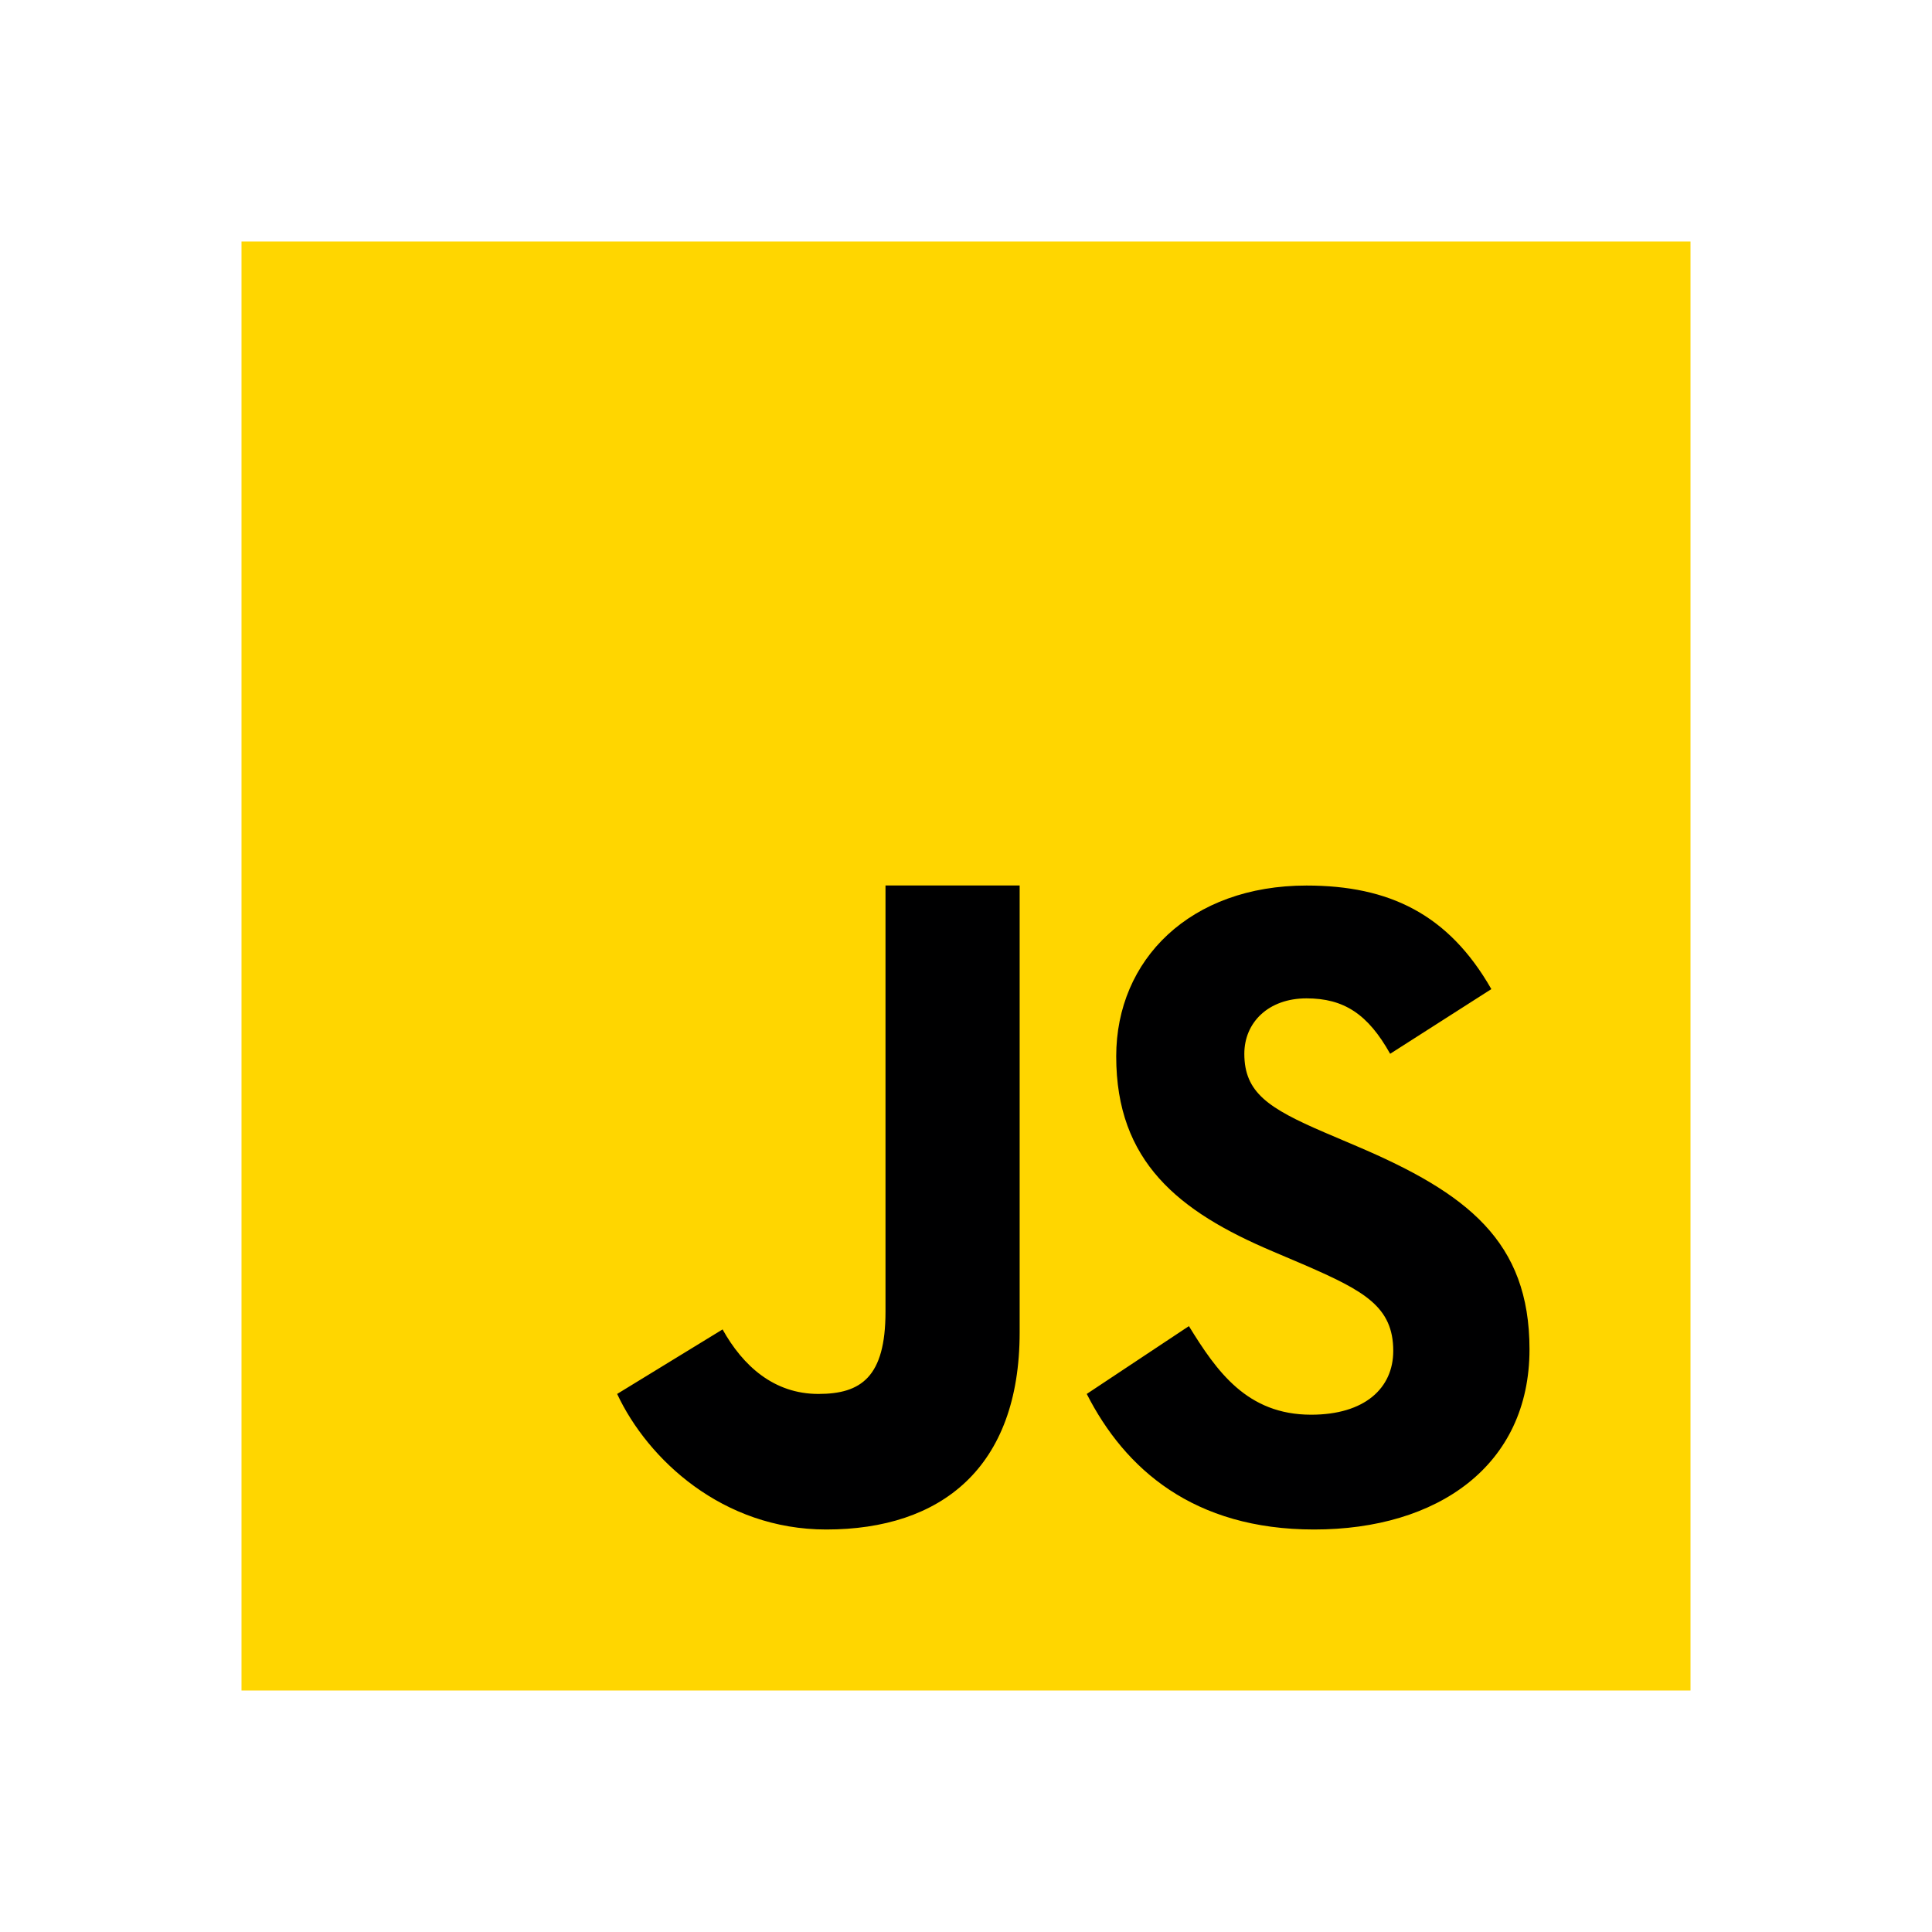
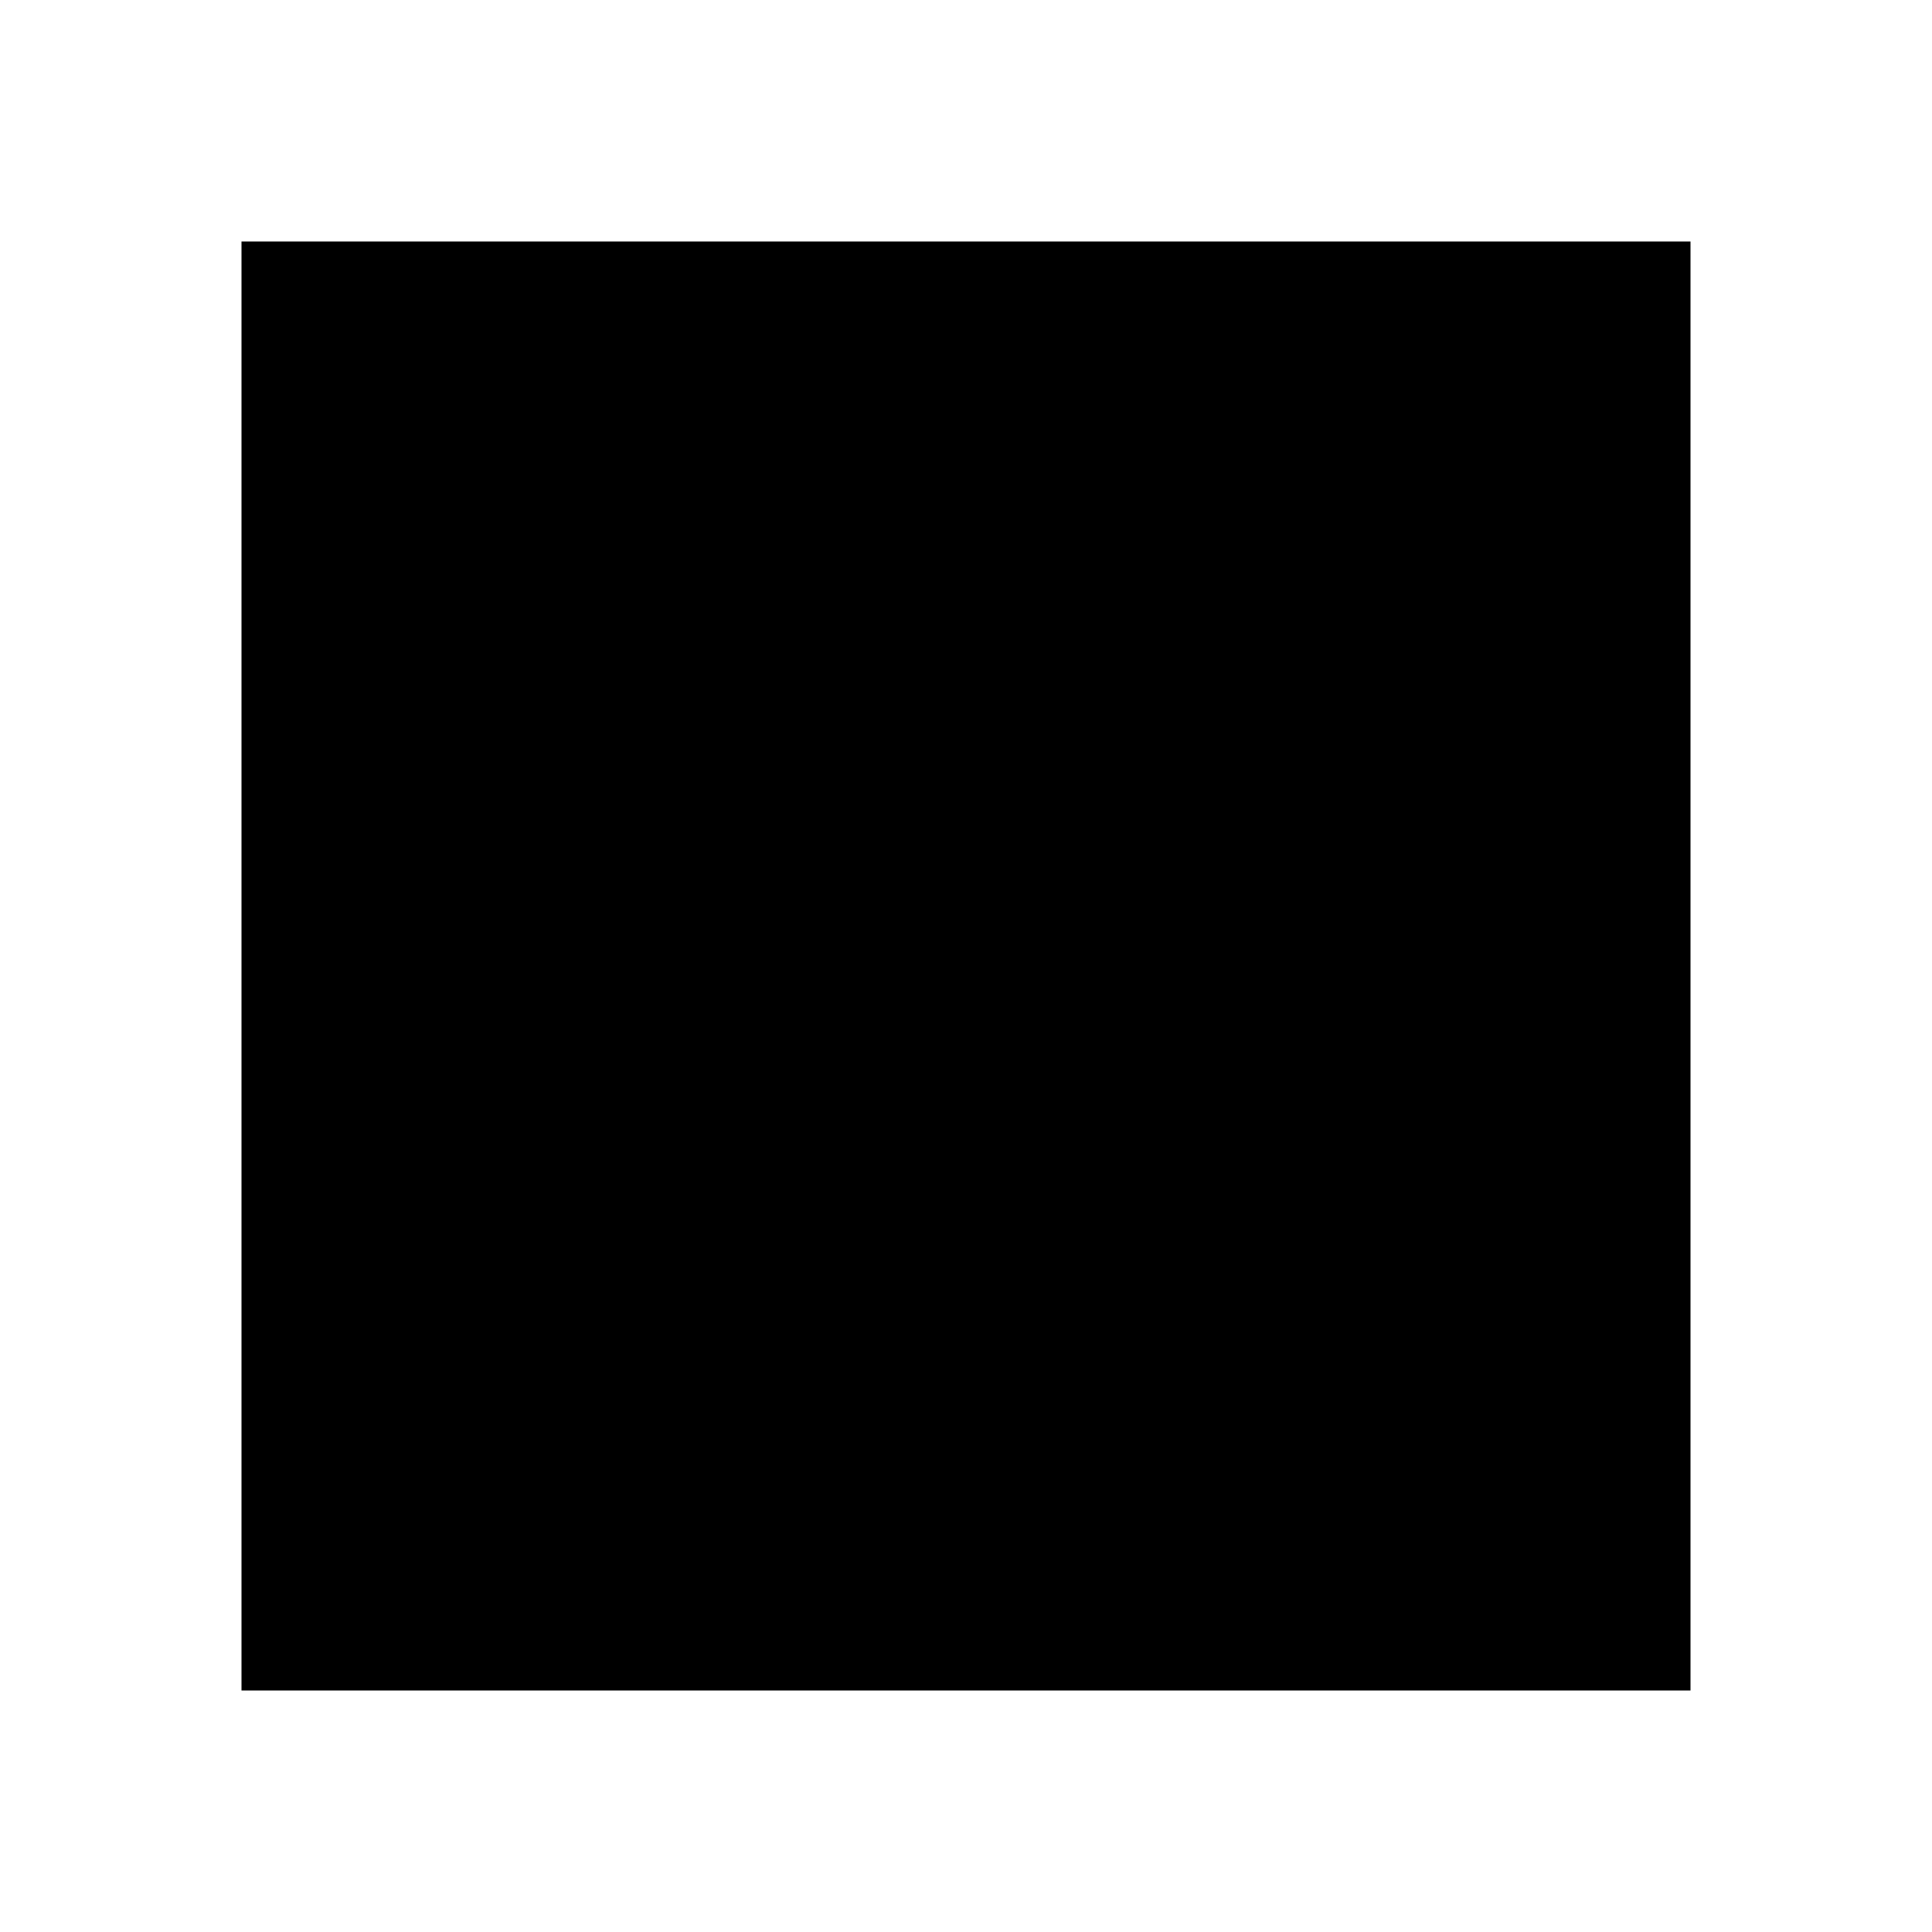
<svg xmlns="http://www.w3.org/2000/svg" viewBox="0 0 48 48" width="240px" height="240px">
-   <path fill="#ffd600" d="M6,42V6h36v36H6z" />
-   <path fill="#000001" d="M29.538 32.947c.692 1.124 1.444 2.201 3.037 2.201 1.338 0 2.04-.665 2.04-1.585 0-1.101-.726-1.492-2.198-2.133l-.807-.344c-2.329-.988-3.878-2.226-3.878-4.841 0-2.41 1.845-4.244 4.728-4.244 2.053 0 3.528.711 4.592 2.573l-2.514 1.607c-.553-.988-1.151-1.377-2.078-1.377-.946 0-1.545.597-1.545 1.377 0 .964.6 1.354 1.985 1.951l.807.344C36.452 29.645 38 30.839 38 33.523 38 36.415 35.716 38 32.65 38c-2.999 0-4.702-1.505-5.65-3.368L29.538 32.947zM17.952 33.029c.506.906 1.275 1.603 2.381 1.603 1.058 0 1.667-.418 1.667-2.043V22h3.333v11.101c0 3.367-1.953 4.899-4.805 4.899-2.577 0-4.437-1.746-5.195-3.368L17.952 33.029z" />
+   <path d="M6,42V6h36v36H6z" />
+   <path d="M29.538 32.947c.692 1.124 1.444 2.201 3.037 2.201 1.338 0 2.04-.665 2.04-1.585 0-1.101-.726-1.492-2.198-2.133l-.807-.344c-2.329-.988-3.878-2.226-3.878-4.841 0-2.41 1.845-4.244 4.728-4.244 2.053 0 3.528.711 4.592 2.573l-2.514 1.607c-.553-.988-1.151-1.377-2.078-1.377-.946 0-1.545.597-1.545 1.377 0 .964.6 1.354 1.985 1.951l.807.344C36.452 29.645 38 30.839 38 33.523 38 36.415 35.716 38 32.65 38c-2.999 0-4.702-1.505-5.65-3.368L29.538 32.947zM17.952 33.029c.506.906 1.275 1.603 2.381 1.603 1.058 0 1.667-.418 1.667-2.043V22h3.333v11.101c0 3.367-1.953 4.899-4.805 4.899-2.577 0-4.437-1.746-5.195-3.368L17.952 33.029z" />
</svg>
